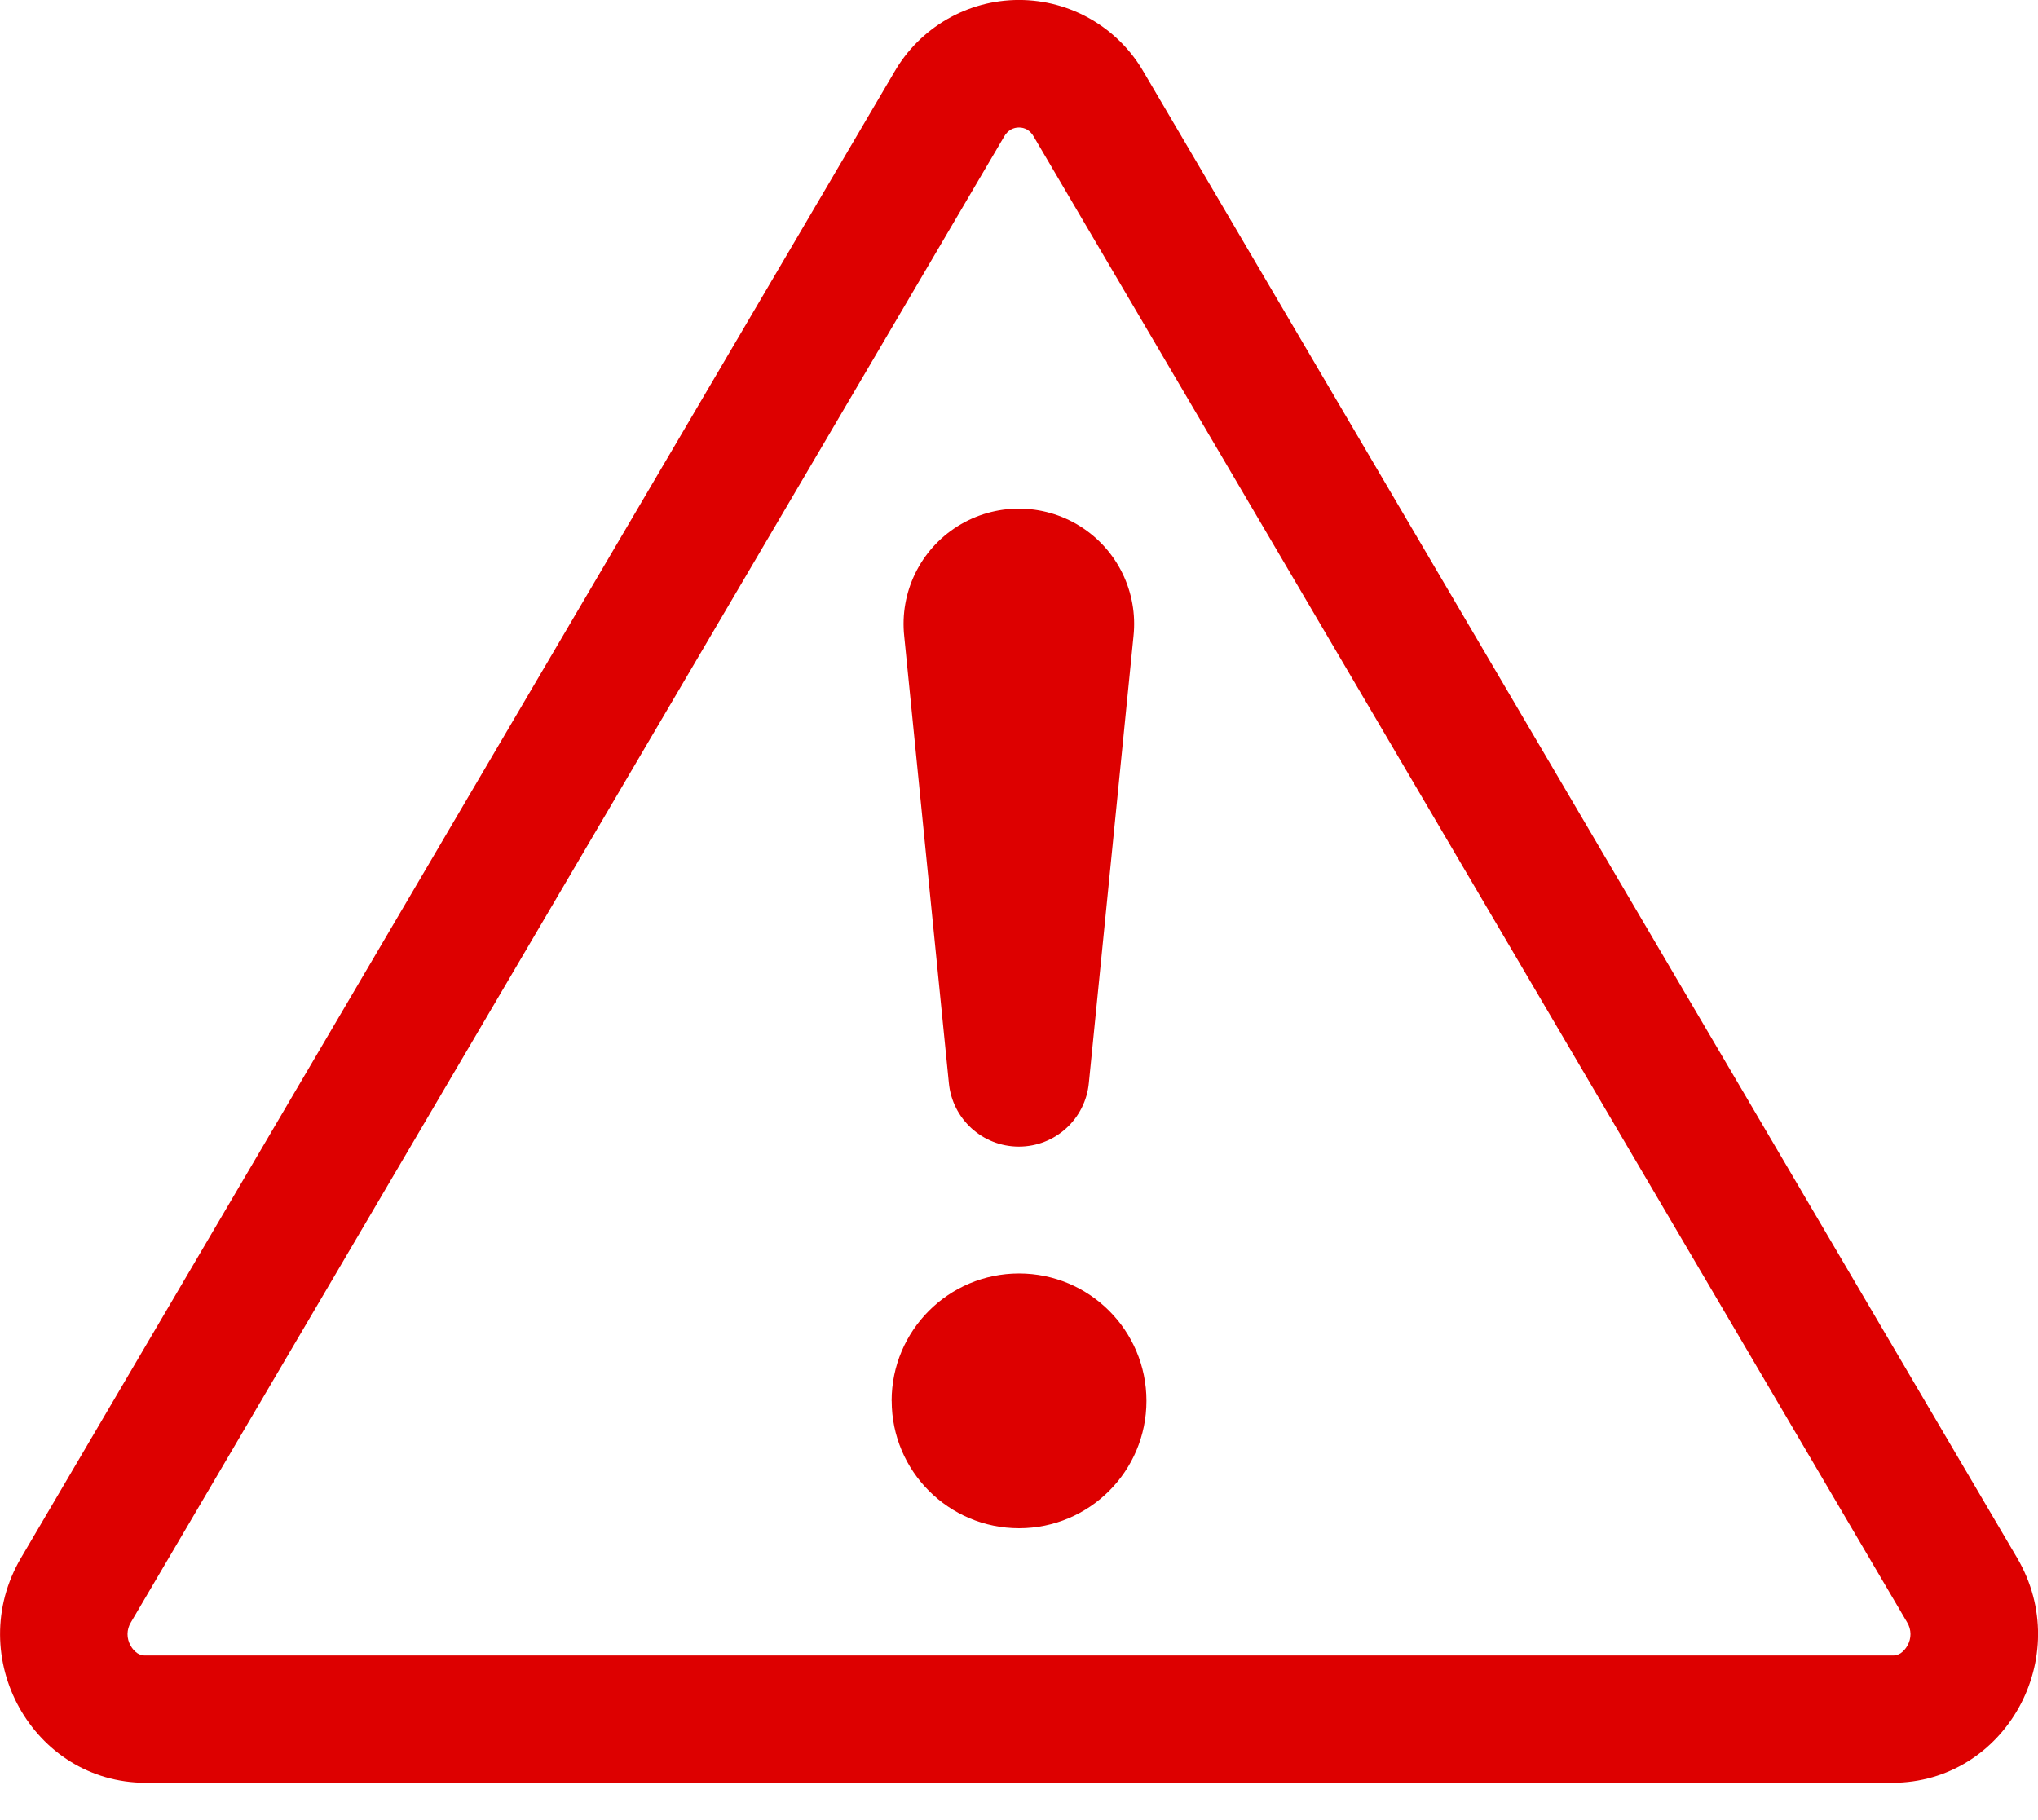
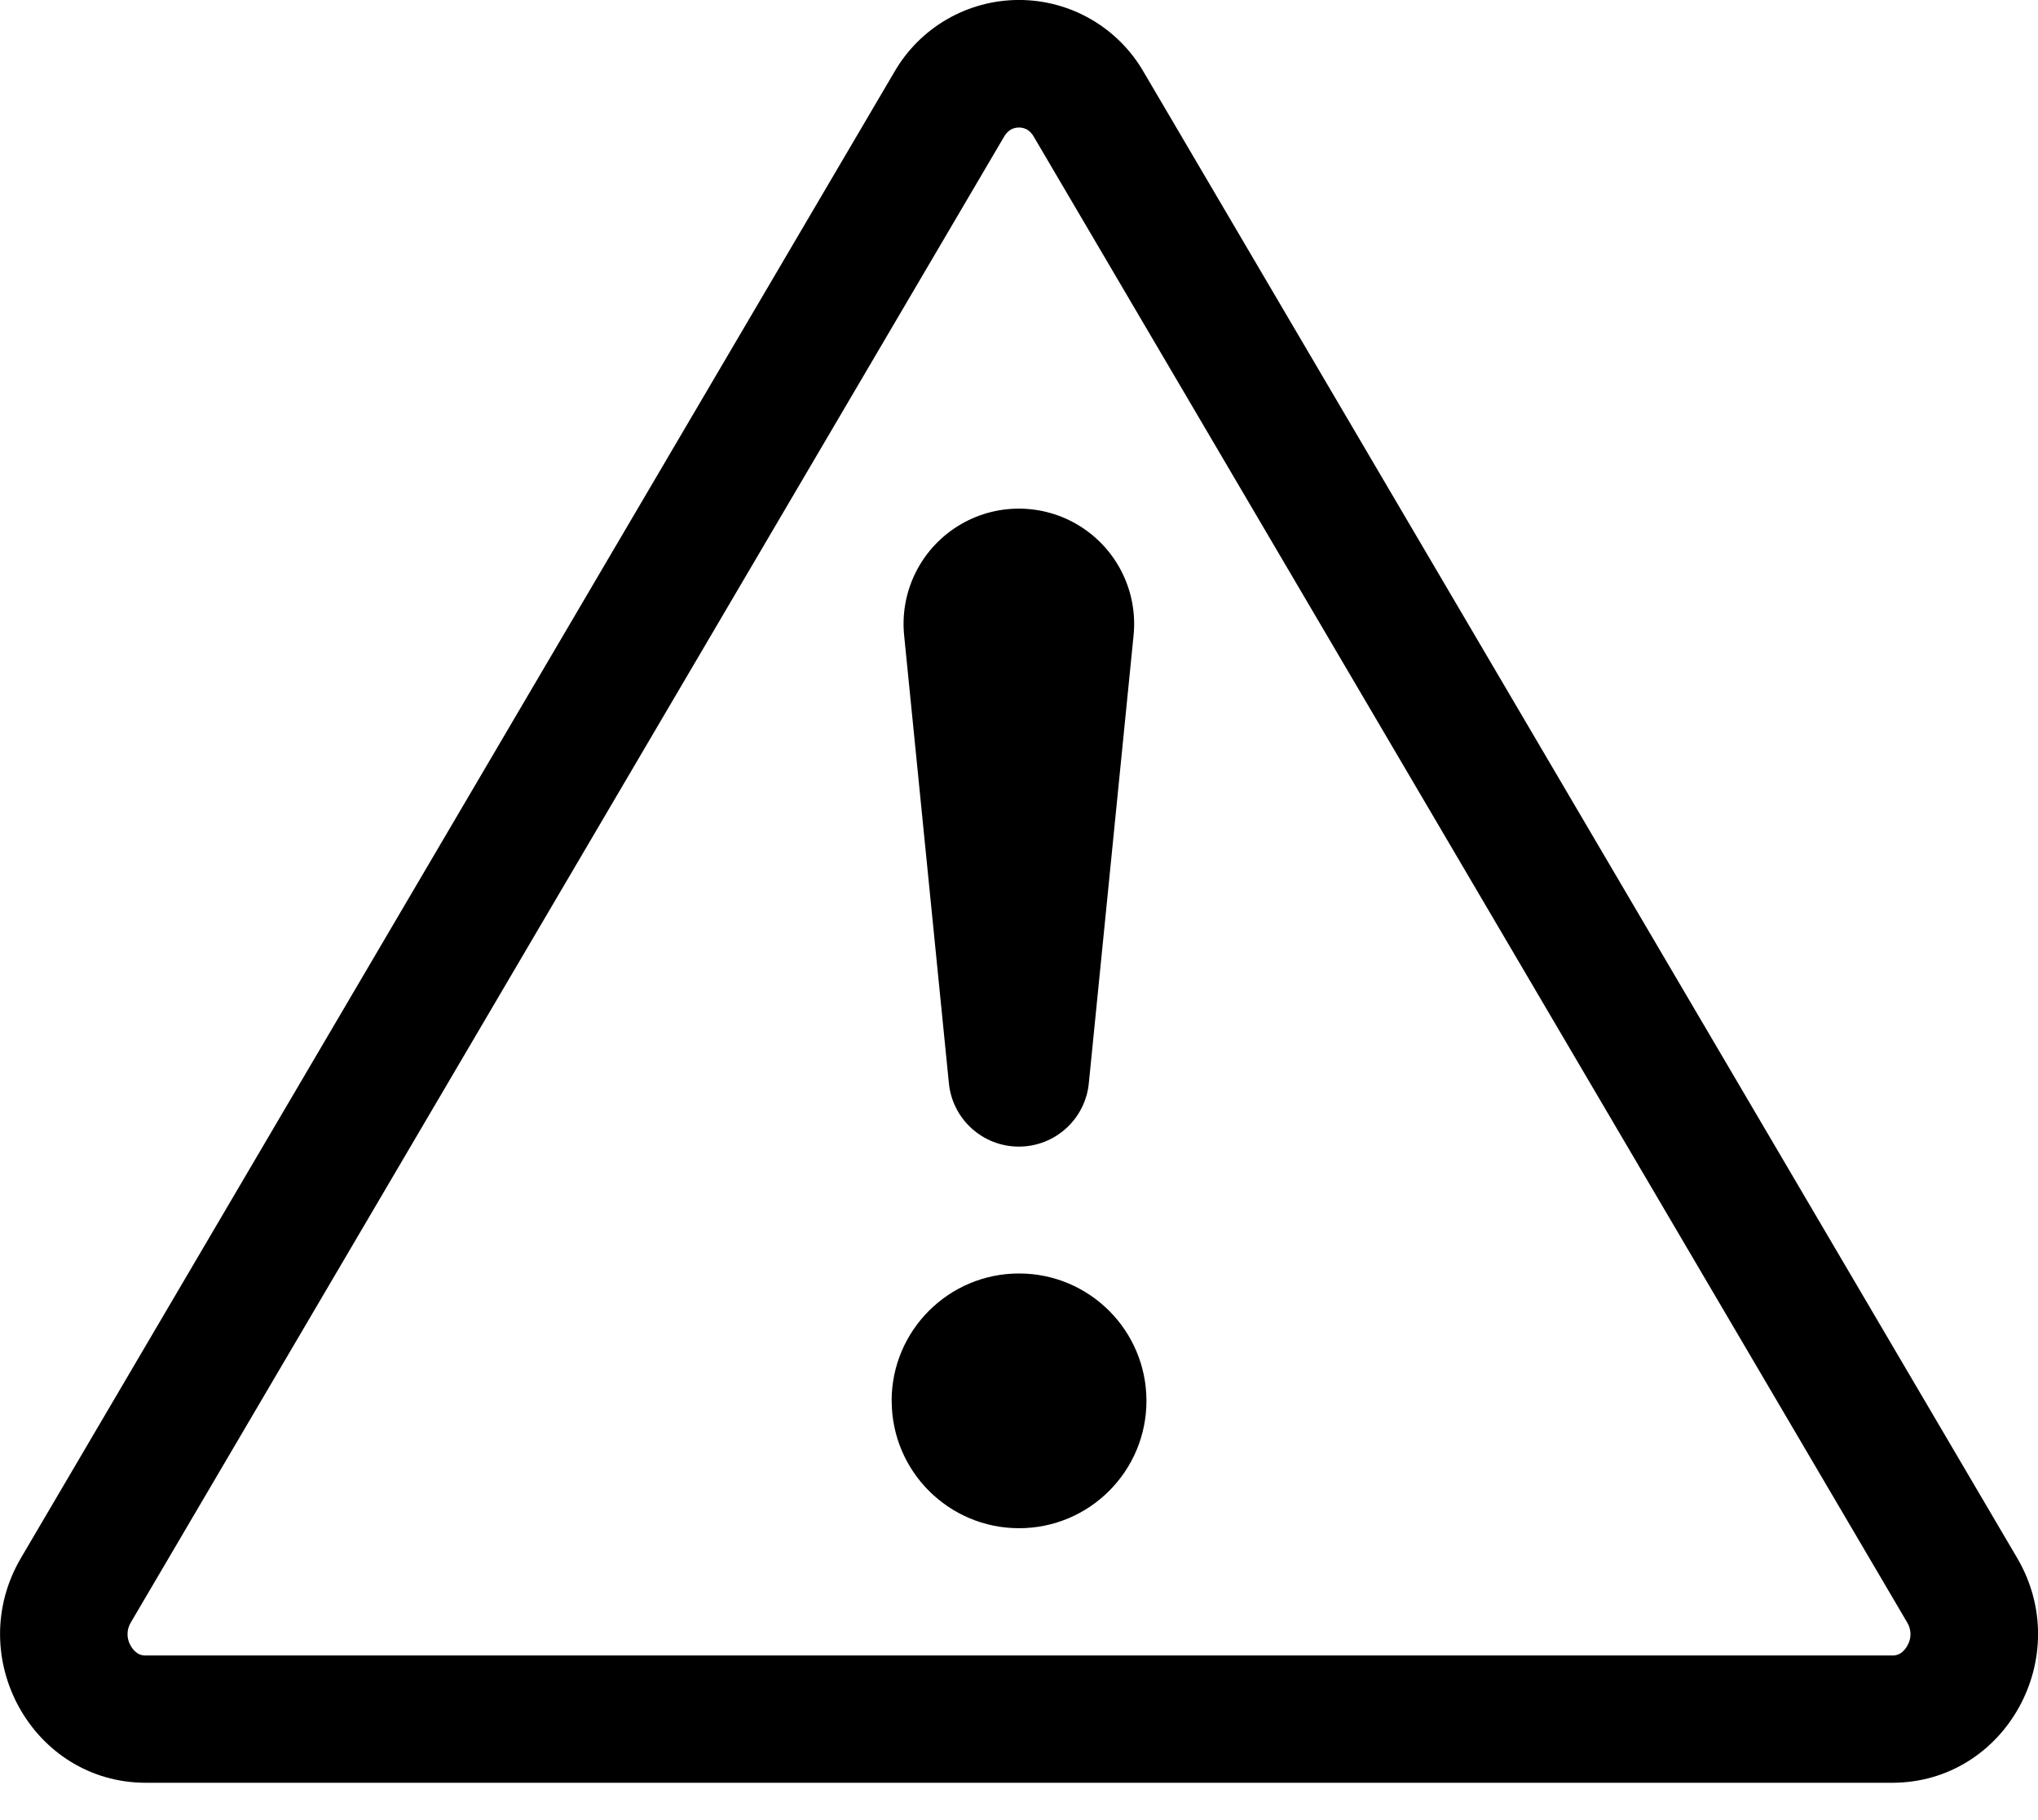
<svg xmlns="http://www.w3.org/2000/svg" viewBox="0 0 28 25" width="100%" height="100%" pointer-events="none">
-   <g fill="#dd0000">
+   <g fill="currentColor">
    <path d="M13.889 1.78A.23.23 0 0 1 14 1.752q.058 0 .11.028.06.037.094.1l11.998 20.414a.31.31 0 0 1 .003.32.3.3 0 0 1-.094.105.2.2 0 0 1-.116.03H2.005a.2.2 0 0 1-.116-.03.3.3 0 0 1-.094-.105.31.31 0 0 1 .003-.32L13.794 1.88a.26.26 0 0 1 .095-.1m1.826-.787a1.977 1.977 0 0 0-3.43 0L.289 21.407c-.8 1.36.16 3.091 1.715 3.091h23.993c1.556 0 2.516-1.732 1.715-3.092z" />
    <path d="M12.25 19.25a1.75 1.75 0 1 1 3.501 0 1.75 1.75 0 0 1-3.5 0m.172-10.508a1.584 1.584 0 1 1 3.15 0l-.613 6.136a.966.966 0 0 1-1.924 0z" />
  </g>
</svg>
